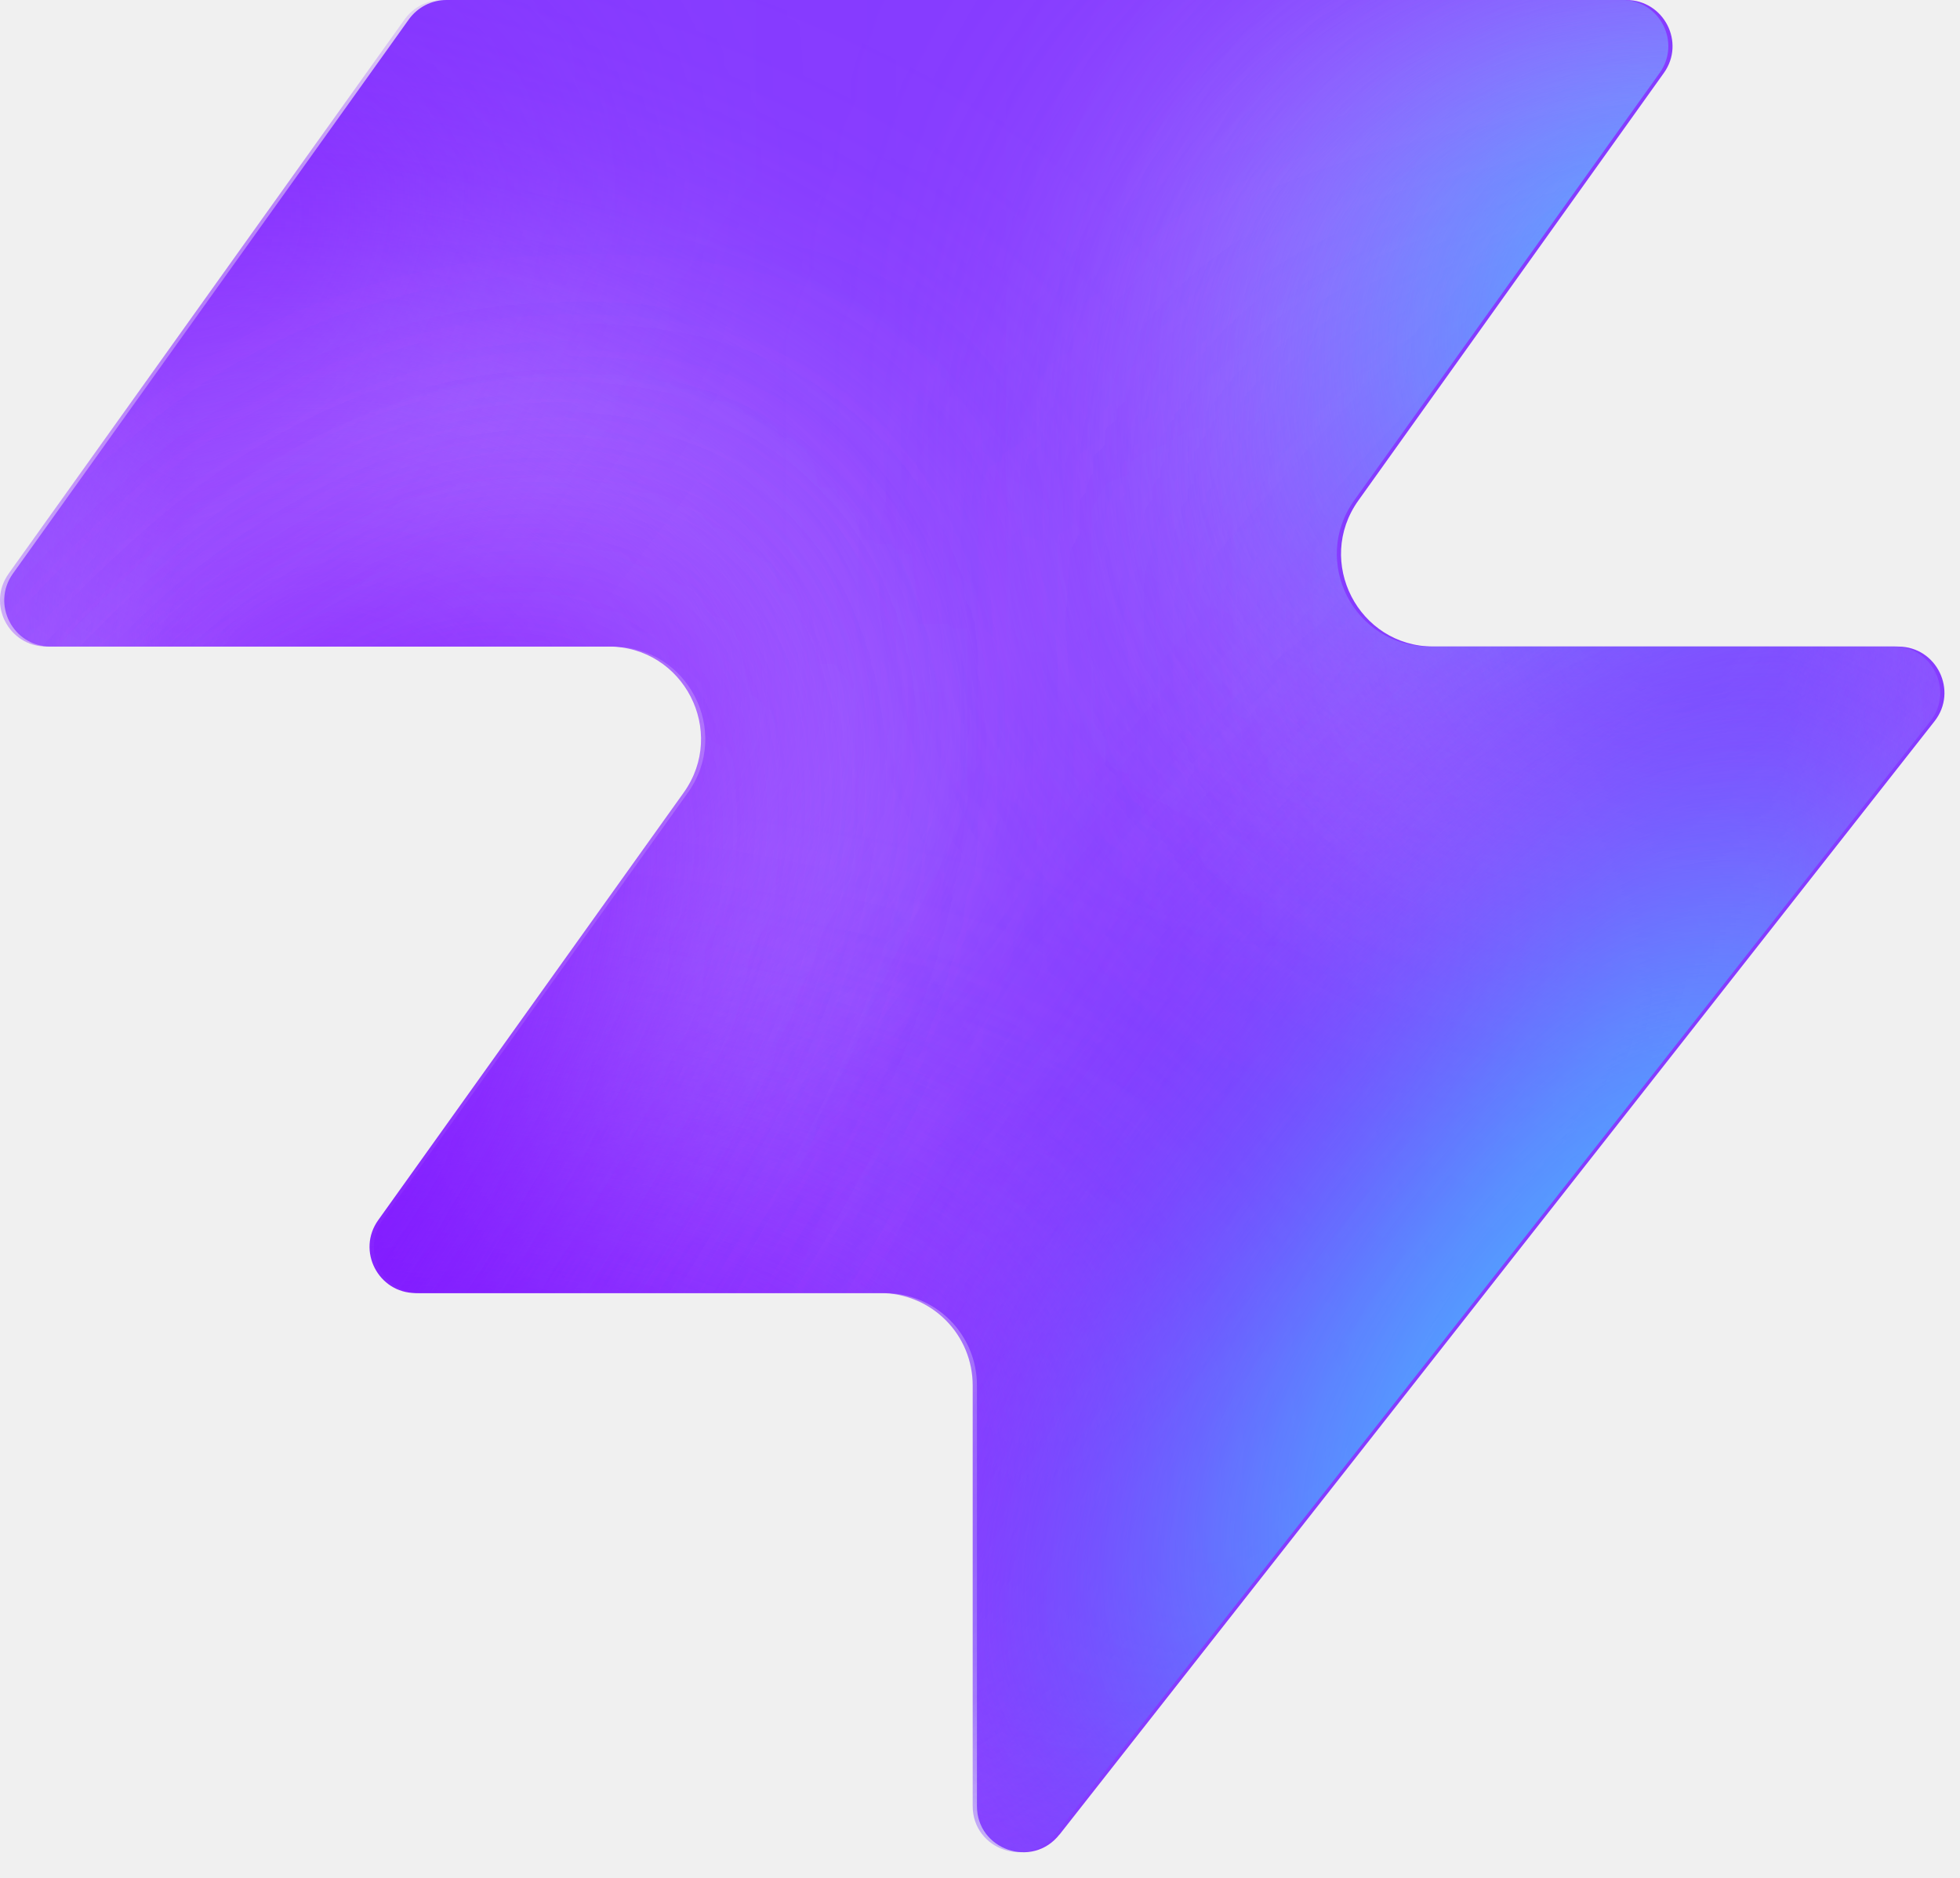
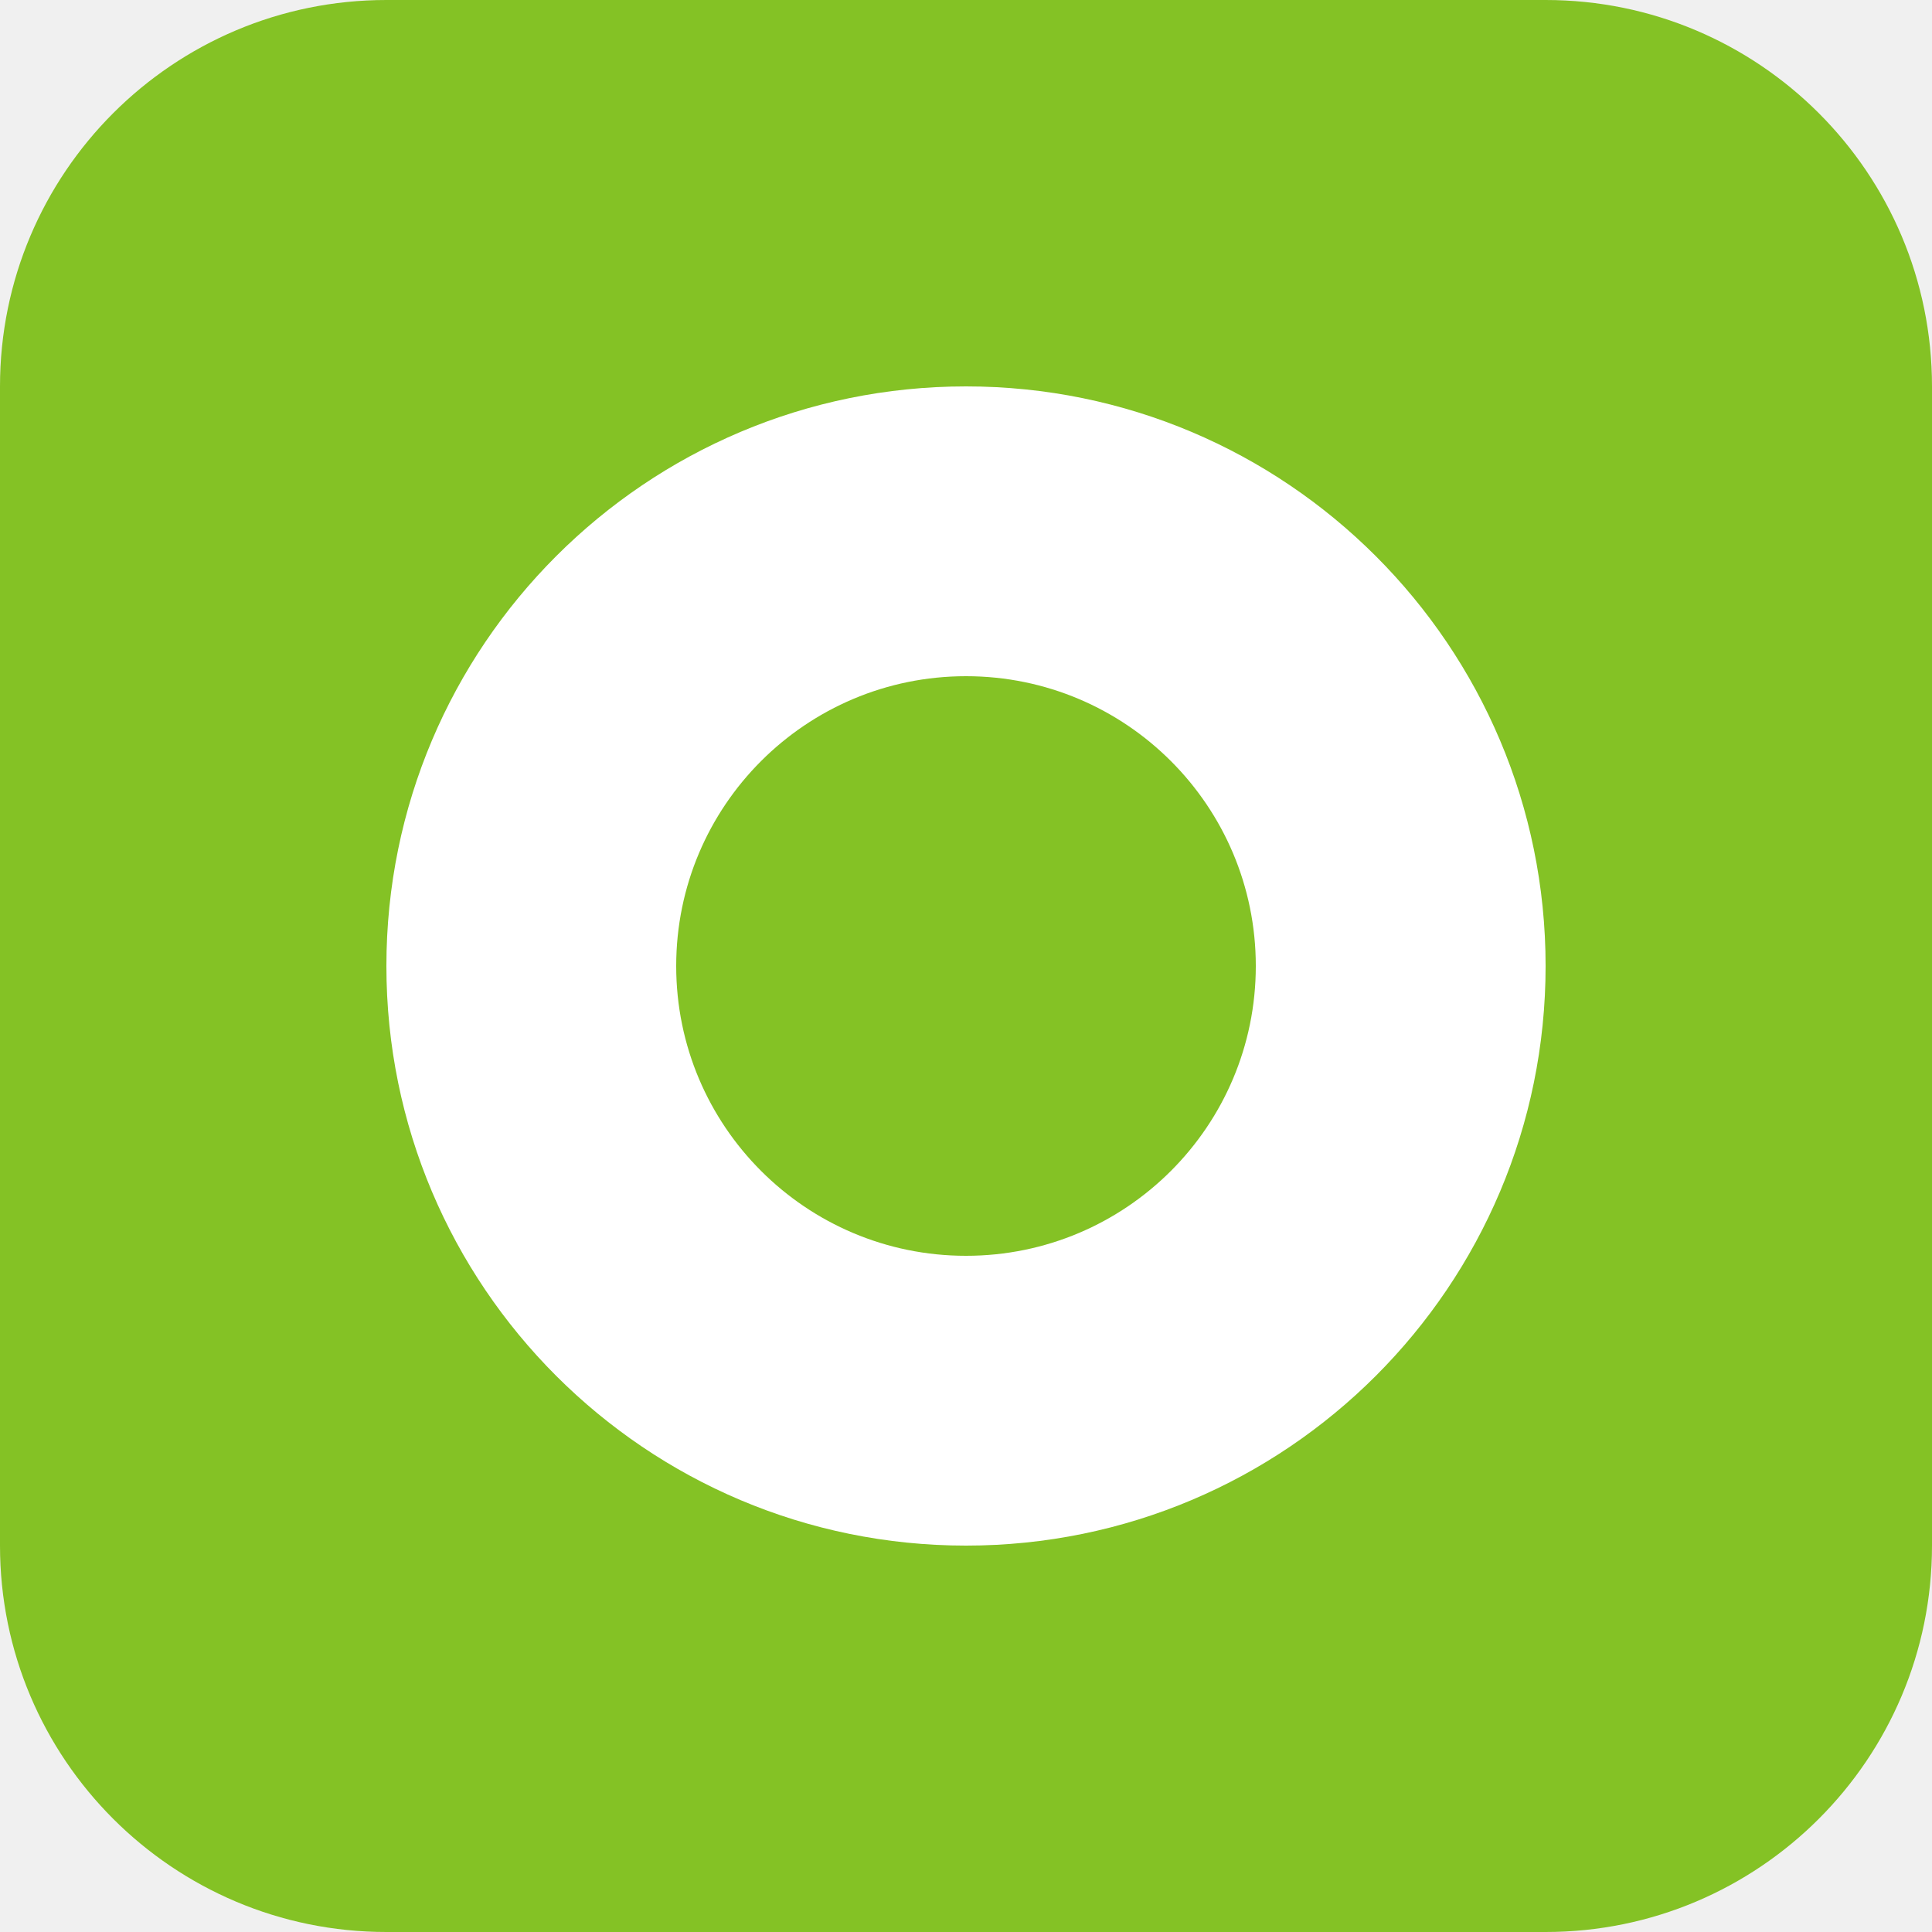
- <svg xmlns="http://www.w3.org/2000/svg" width="48" height="46" fill="none" viewBox="0 0 48 46">
-   <path fill="#863bff" d="M25.946 44.938c-.664.845-2.021.375-2.021-.698V33.937a2.26 2.26 0 0 0-2.262-2.262H10.287c-.92 0-1.456-1.04-.92-1.788l7.48-10.471c1.07-1.497 0-3.578-1.842-3.578H1.237c-.92 0-1.456-1.04-.92-1.788L10.013.474c.214-.297.556-.474.92-.474h28.894c.92 0 1.456 1.04.92 1.788l-7.48 10.471c-1.07 1.498 0 3.579 1.842 3.579h11.377c.943 0 1.473 1.088.89 1.83L25.947 44.94z" style="fill:#863bff;fill:color(display-p3 .525 .23 1);fill-opacity:1" />
-   <mask id="a" width="48" height="46" x="0" y="0" maskUnits="userSpaceOnUse" style="mask-type:alpha">
-     <path fill="#000" d="M25.842 44.938c-.664.844-2.021.375-2.021-.698V33.937a2.26 2.26 0 0 0-2.262-2.262H10.183c-.92 0-1.456-1.04-.92-1.788l7.48-10.471c1.07-1.498 0-3.579-1.842-3.579H1.133c-.92 0-1.456-1.04-.92-1.787L9.91.473c.214-.297.556-.474.92-.474h28.894c.92 0 1.456 1.04.92 1.788l-7.48 10.471c-1.07 1.498 0 3.578 1.842 3.578h11.377c.943 0 1.473 1.088.89 1.832L25.843 44.94z" style="fill:#000;fill-opacity:1" />
-   </mask>
-   <g mask="url(#a)">
-     <g filter="url(#b)">
-       <ellipse cx="5.508" cy="14.704" fill="#ede6ff" rx="5.508" ry="14.704" style="fill:#ede6ff;fill:color(display-p3 .927 .903 1);fill-opacity:1" transform="matrix(.00324 1 1 -.00324 -4.47 31.516)" />
-     </g>
-     <g filter="url(#c)">
-       <ellipse cx="10.399" cy="29.851" fill="#ede6ff" rx="10.399" ry="29.851" style="fill:#ede6ff;fill:color(display-p3 .927 .903 1);fill-opacity:1" transform="matrix(.00324 1 1 -.00324 -39.328 7.883)" />
-     </g>
-     <g filter="url(#d)">
-       <ellipse cx="5.508" cy="30.487" fill="#7e14ff" rx="5.508" ry="30.487" style="fill:#7e14ff;fill:color(display-p3 .492 .077 1);fill-opacity:1" transform="rotate(89.814 -25.913 -14.639)scale(1 -1)" />
-     </g>
-     <g filter="url(#e)">
-       <ellipse cx="5.508" cy="30.599" fill="#7e14ff" rx="5.508" ry="30.599" style="fill:#7e14ff;fill:color(display-p3 .492 .077 1);fill-opacity:1" transform="rotate(89.814 -32.644 -3.334)scale(1 -1)" />
-     </g>
-     <g filter="url(#f)">
-       <ellipse cx="5.508" cy="30.599" fill="#7e14ff" rx="5.508" ry="30.599" style="fill:#7e14ff;fill:color(display-p3 .492 .077 1);fill-opacity:1" transform="matrix(.00324 1 1 -.00324 -34.34 30.47)" />
-     </g>
-     <g filter="url(#g)">
-       <ellipse cx="14.072" cy="22.078" fill="#ede6ff" rx="14.072" ry="22.078" style="fill:#ede6ff;fill:color(display-p3 .927 .903 1);fill-opacity:1" transform="rotate(93.35 24.506 48.493)scale(-1 1)" />
-     </g>
-     <g filter="url(#h)">
-       <ellipse cx="3.47" cy="21.501" fill="#7e14ff" rx="3.47" ry="21.501" style="fill:#7e14ff;fill:color(display-p3 .492 .077 1);fill-opacity:1" transform="rotate(89.009 28.708 47.59)scale(-1 1)" />
-     </g>
-     <g filter="url(#i)">
-       <ellipse cx="3.47" cy="21.501" fill="#7e14ff" rx="3.47" ry="21.501" style="fill:#7e14ff;fill:color(display-p3 .492 .077 1);fill-opacity:1" transform="rotate(89.009 28.708 47.59)scale(-1 1)" />
-     </g>
-     <g filter="url(#j)">
-       <ellipse cx=".387" cy="8.972" fill="#7e14ff" rx="4.407" ry="29.108" style="fill:#7e14ff;fill:color(display-p3 .492 .077 1);fill-opacity:1" transform="rotate(39.51 .387 8.972)" />
-     </g>
-     <g filter="url(#k)">
-       <ellipse cx="47.523" cy="-6.092" fill="#7e14ff" rx="4.407" ry="29.108" style="fill:#7e14ff;fill:color(display-p3 .492 .077 1);fill-opacity:1" transform="rotate(37.892 47.523 -6.092)" />
-     </g>
-     <g filter="url(#l)">
-       <ellipse cx="41.412" cy="6.333" fill="#47bfff" rx="5.971" ry="9.665" style="fill:#47bfff;fill:color(display-p3 .28 .748 1);fill-opacity:1" transform="rotate(37.892 41.412 6.333)" />
-     </g>
-     <g filter="url(#m)">
-       <ellipse cx="-1.879" cy="38.332" fill="#7e14ff" rx="4.407" ry="29.108" style="fill:#7e14ff;fill:color(display-p3 .492 .077 1);fill-opacity:1" transform="rotate(37.892 -1.88 38.332)" />
-     </g>
-     <g filter="url(#n)">
-       <ellipse cx="-1.879" cy="38.332" fill="#7e14ff" rx="4.407" ry="29.108" style="fill:#7e14ff;fill:color(display-p3 .492 .077 1);fill-opacity:1" transform="rotate(37.892 -1.88 38.332)" />
-     </g>
-     <g filter="url(#o)">
-       <ellipse cx="35.651" cy="29.907" fill="#7e14ff" rx="4.407" ry="29.108" style="fill:#7e14ff;fill:color(display-p3 .492 .077 1);fill-opacity:1" transform="rotate(37.892 35.651 29.907)" />
-     </g>
-     <g filter="url(#p)">
-       <ellipse cx="38.418" cy="32.4" fill="#47bfff" rx="5.971" ry="15.297" style="fill:#47bfff;fill:color(display-p3 .28 .748 1);fill-opacity:1" transform="rotate(37.892 38.418 32.4)" />
-     </g>
-   </g>
-   <defs>
-     <filter id="b" width="60.045" height="41.654" x="-19.77" y="16.149" color-interpolation-filters="sRGB" filterUnits="userSpaceOnUse">
-       <feFlood flood-opacity="0" result="BackgroundImageFix" />
-       <feBlend in="SourceGraphic" in2="BackgroundImageFix" result="shape" />
-       <feGaussianBlur result="effect1_foregroundBlur_2002_17158" stdDeviation="7.659" />
-     </filter>
-     <filter id="c" width="90.34" height="51.437" x="-54.613" y="-7.533" color-interpolation-filters="sRGB" filterUnits="userSpaceOnUse">
-       <feFlood flood-opacity="0" result="BackgroundImageFix" />
-       <feBlend in="SourceGraphic" in2="BackgroundImageFix" result="shape" />
-       <feGaussianBlur result="effect1_foregroundBlur_2002_17158" stdDeviation="7.659" />
-     </filter>
-     <filter id="d" width="79.355" height="29.4" x="-49.64" y="2.03" color-interpolation-filters="sRGB" filterUnits="userSpaceOnUse">
-       <feFlood flood-opacity="0" result="BackgroundImageFix" />
-       <feBlend in="SourceGraphic" in2="BackgroundImageFix" result="shape" />
-       <feGaussianBlur result="effect1_foregroundBlur_2002_17158" stdDeviation="4.596" />
-     </filter>
-     <filter id="e" width="79.579" height="29.4" x="-45.045" y="20.029" color-interpolation-filters="sRGB" filterUnits="userSpaceOnUse">
-       <feFlood flood-opacity="0" result="BackgroundImageFix" />
-       <feBlend in="SourceGraphic" in2="BackgroundImageFix" result="shape" />
-       <feGaussianBlur result="effect1_foregroundBlur_2002_17158" stdDeviation="4.596" />
-     </filter>
-     <filter id="f" width="79.579" height="29.4" x="-43.513" y="21.178" color-interpolation-filters="sRGB" filterUnits="userSpaceOnUse">
-       <feFlood flood-opacity="0" result="BackgroundImageFix" />
-       <feBlend in="SourceGraphic" in2="BackgroundImageFix" result="shape" />
-       <feGaussianBlur result="effect1_foregroundBlur_2002_17158" stdDeviation="4.596" />
-     </filter>
-     <filter id="g" width="74.749" height="58.852" x="15.756" y="-17.901" color-interpolation-filters="sRGB" filterUnits="userSpaceOnUse">
-       <feFlood flood-opacity="0" result="BackgroundImageFix" />
-       <feBlend in="SourceGraphic" in2="BackgroundImageFix" result="shape" />
-       <feGaussianBlur result="effect1_foregroundBlur_2002_17158" stdDeviation="7.659" />
-     </filter>
-     <filter id="h" width="61.377" height="25.362" x="23.548" y="2.284" color-interpolation-filters="sRGB" filterUnits="userSpaceOnUse">
-       <feFlood flood-opacity="0" result="BackgroundImageFix" />
-       <feBlend in="SourceGraphic" in2="BackgroundImageFix" result="shape" />
-       <feGaussianBlur result="effect1_foregroundBlur_2002_17158" stdDeviation="4.596" />
-     </filter>
-     <filter id="i" width="61.377" height="25.362" x="23.548" y="2.284" color-interpolation-filters="sRGB" filterUnits="userSpaceOnUse">
-       <feFlood flood-opacity="0" result="BackgroundImageFix" />
-       <feBlend in="SourceGraphic" in2="BackgroundImageFix" result="shape" />
-       <feGaussianBlur result="effect1_foregroundBlur_2002_17158" stdDeviation="4.596" />
-     </filter>
-     <filter id="j" width="56.045" height="63.649" x="-27.636" y="-22.853" color-interpolation-filters="sRGB" filterUnits="userSpaceOnUse">
-       <feFlood flood-opacity="0" result="BackgroundImageFix" />
-       <feBlend in="SourceGraphic" in2="BackgroundImageFix" result="shape" />
-       <feGaussianBlur result="effect1_foregroundBlur_2002_17158" stdDeviation="4.596" />
-     </filter>
-     <filter id="k" width="54.814" height="64.646" x="20.116" y="-38.415" color-interpolation-filters="sRGB" filterUnits="userSpaceOnUse">
-       <feFlood flood-opacity="0" result="BackgroundImageFix" />
-       <feBlend in="SourceGraphic" in2="BackgroundImageFix" result="shape" />
-       <feGaussianBlur result="effect1_foregroundBlur_2002_17158" stdDeviation="4.596" />
-     </filter>
-     <filter id="l" width="33.541" height="35.313" x="24.641" y="-11.323" color-interpolation-filters="sRGB" filterUnits="userSpaceOnUse">
-       <feFlood flood-opacity="0" result="BackgroundImageFix" />
-       <feBlend in="SourceGraphic" in2="BackgroundImageFix" result="shape" />
-       <feGaussianBlur result="effect1_foregroundBlur_2002_17158" stdDeviation="4.596" />
-     </filter>
-     <filter id="m" width="54.814" height="64.646" x="-29.286" y="6.009" color-interpolation-filters="sRGB" filterUnits="userSpaceOnUse">
-       <feFlood flood-opacity="0" result="BackgroundImageFix" />
-       <feBlend in="SourceGraphic" in2="BackgroundImageFix" result="shape" />
-       <feGaussianBlur result="effect1_foregroundBlur_2002_17158" stdDeviation="4.596" />
-     </filter>
-     <filter id="n" width="54.814" height="64.646" x="-29.286" y="6.009" color-interpolation-filters="sRGB" filterUnits="userSpaceOnUse">
-       <feFlood flood-opacity="0" result="BackgroundImageFix" />
-       <feBlend in="SourceGraphic" in2="BackgroundImageFix" result="shape" />
-       <feGaussianBlur result="effect1_foregroundBlur_2002_17158" stdDeviation="4.596" />
-     </filter>
-     <filter id="o" width="54.814" height="64.646" x="8.244" y="-2.416" color-interpolation-filters="sRGB" filterUnits="userSpaceOnUse">
-       <feFlood flood-opacity="0" result="BackgroundImageFix" />
-       <feBlend in="SourceGraphic" in2="BackgroundImageFix" result="shape" />
-       <feGaussianBlur result="effect1_foregroundBlur_2002_17158" stdDeviation="4.596" />
-     </filter>
-     <filter id="p" width="39.409" height="43.623" x="18.713" y="10.588" color-interpolation-filters="sRGB" filterUnits="userSpaceOnUse">
-       <feFlood flood-opacity="0" result="BackgroundImageFix" />
-       <feBlend in="SourceGraphic" in2="BackgroundImageFix" result="shape" />
-       <feGaussianBlur result="effect1_foregroundBlur_2002_17158" stdDeviation="4.596" />
-     </filter>
-   </defs>
+ <svg xmlns="http://www.w3.org/2000/svg" viewBox="0 0 100 100">
+   <rect width="100" height="100" rx="20" fill="#84C225" />
+   <circle cx="50" cy="50" r="30" fill="#ffffff" />
+   <circle cx="50" cy="50" r="15" fill="#84C225" />
</svg>
